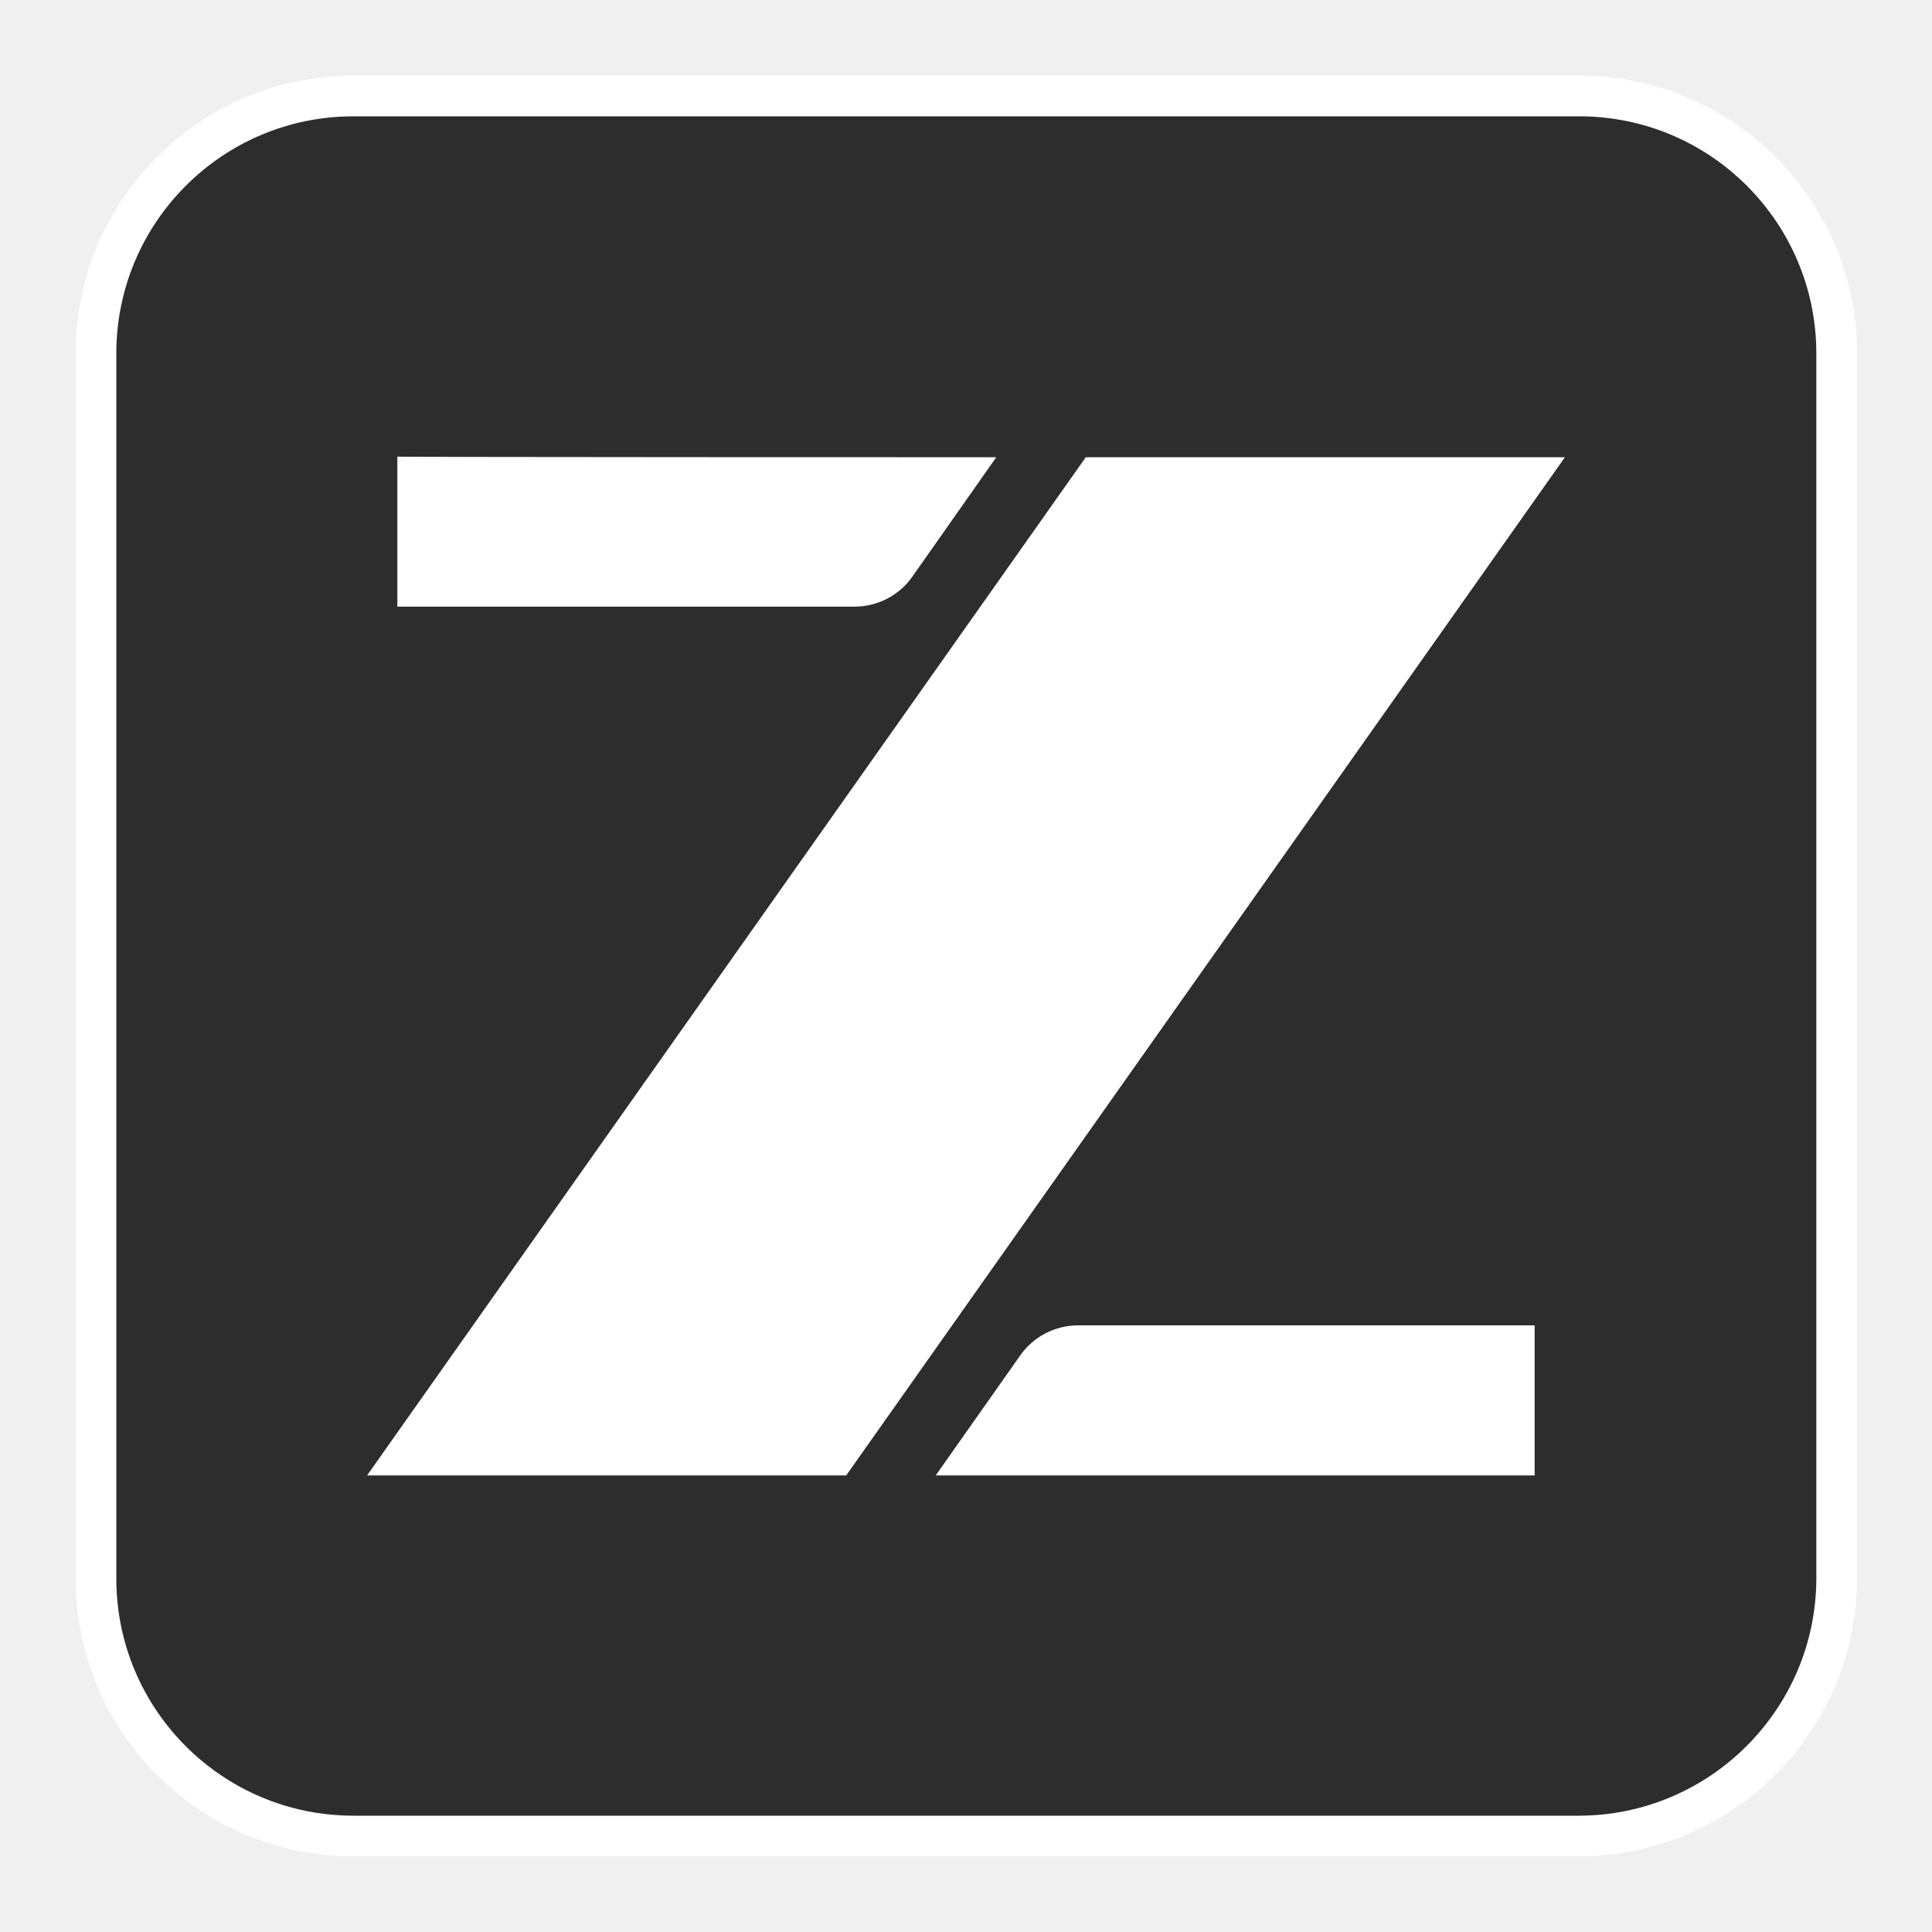
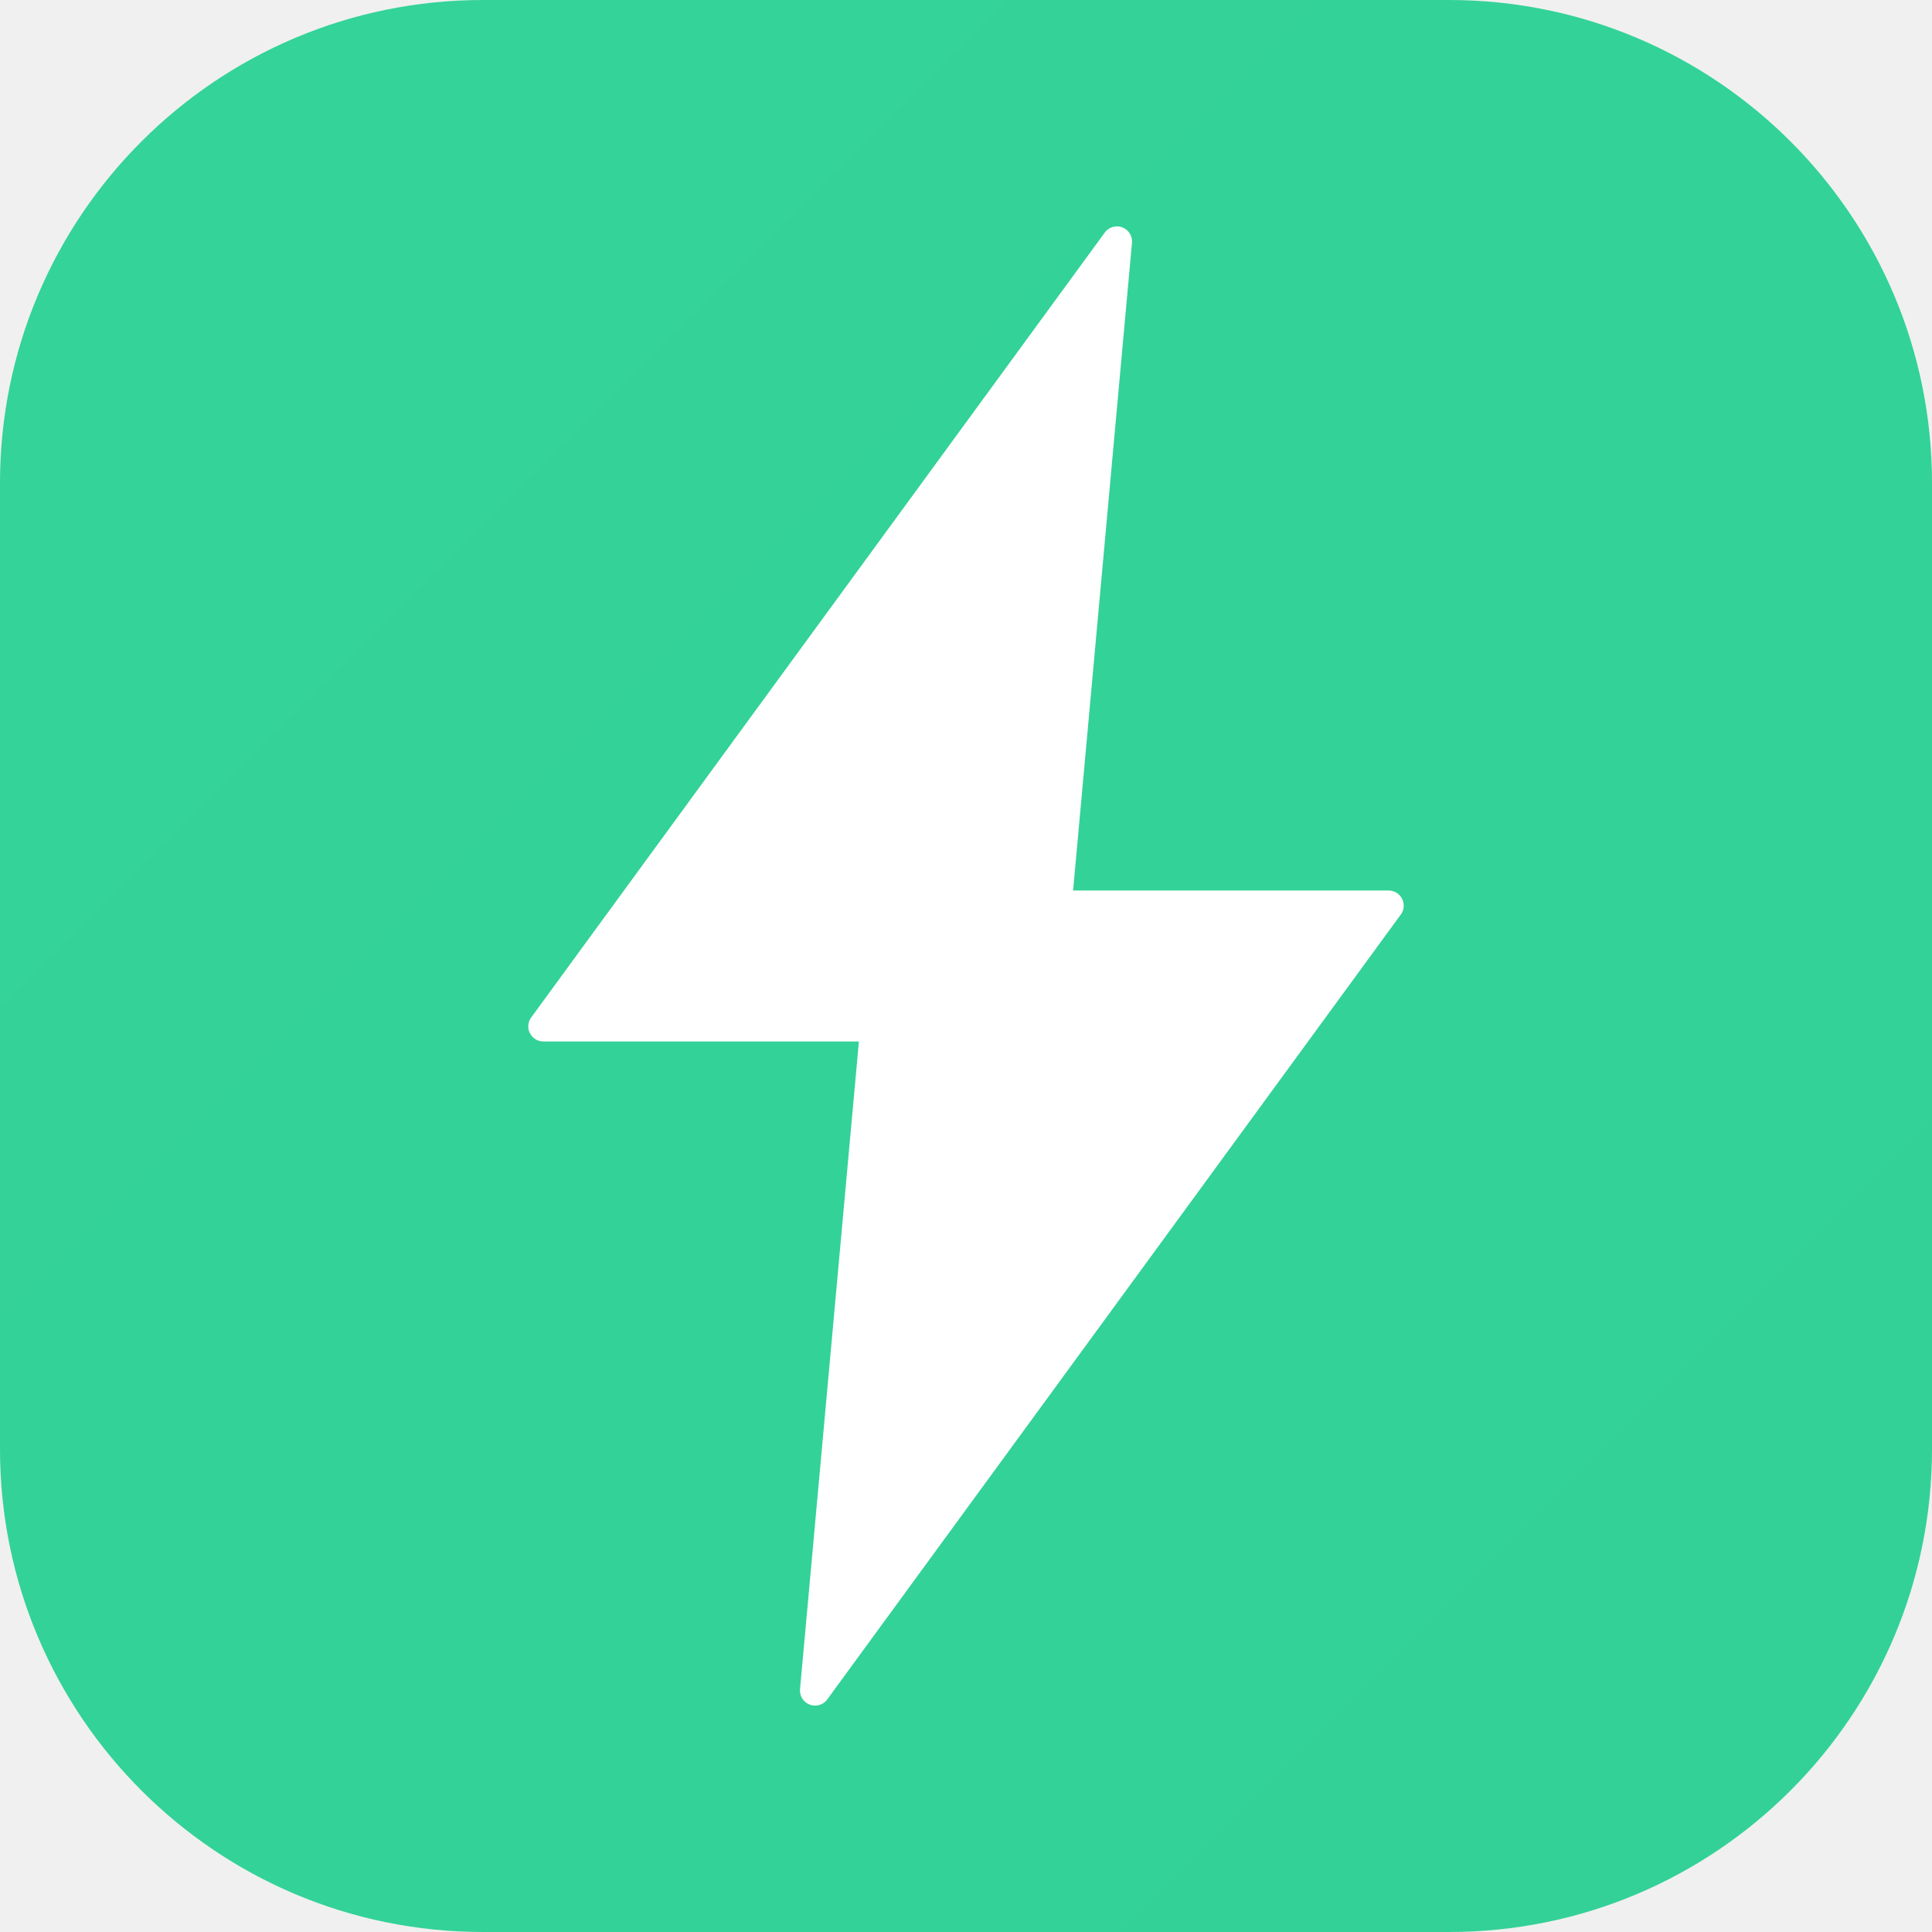
- <svg xmlns="http://www.w3.org/2000/svg" version="1.1" x="0px" y="0px" viewBox="0 0 30 30" style="enable-background:new 0 0 30 30;" xml:space="preserve">
+ <svg xmlns="http://www.w3.org/2000/svg" viewBox="0 0 32 32" fill="none">
  <defs>
-     <style type="text/css">
-     .st194{fill:#2D2D2D;stroke:#FFFFFF;stroke-width:0.632;stroke-miterlimit:10;}
-     .st23{fill:#FFFFFF;}
- 
-     .z-breathe {
-       animation: breathe 2.5s ease-in-out infinite;
-     }
- 
-     @keyframes breathe {
-       0%, 100% { opacity: 0.7; }
-       50% { opacity: 1; }
-     }
-   </style>
+     <linearGradient id="bg" x1="0" y1="0" x2="32" y2="32">
+       <stop offset="0%" stop-color="#34d399" />
+       <stop offset="100%" stop-color="#059669" />
+     </linearGradient>
  </defs>
-   <g>
-     <path class="st194" d="M24.51,28.51H5.49c-2.21,0-4-1.79-4-4V5.49c0-2.21,1.79-4,4-4h19.03c2.21,0,4,1.79,4,4v19.03     C28.51,26.72,26.72,28.51,24.51,28.51z" />
-     <g class="z-breathe">
-       <path class="st23" d="M15.47,7.1l-1.3,1.85c-0.2,0.29-0.54,0.47-0.9,0.47h-7.1V7.09C6.16,7.1,15.47,7.1,15.47,7.1z" />
-       <polygon class="st23" points="24.3,7.1 13.14,22.91 5.7,22.91 16.86,7.1" />
-       <path class="st23" d="M14.53,22.91l1.31-1.86c0.2-0.29,0.54-0.47,0.9-0.47h7.09v2.33H14.53z" />
-     </g>
-   </g>
+   <rect width="32" height="32" rx="8" fill="url(#bg)" />
+   <path d="M18.5 4L9 17h5.5L13.5 28 23 15h-5.5L18.5 4z" fill="white" stroke="white" stroke-width="0.5" stroke-linejoin="round" />
</svg>
